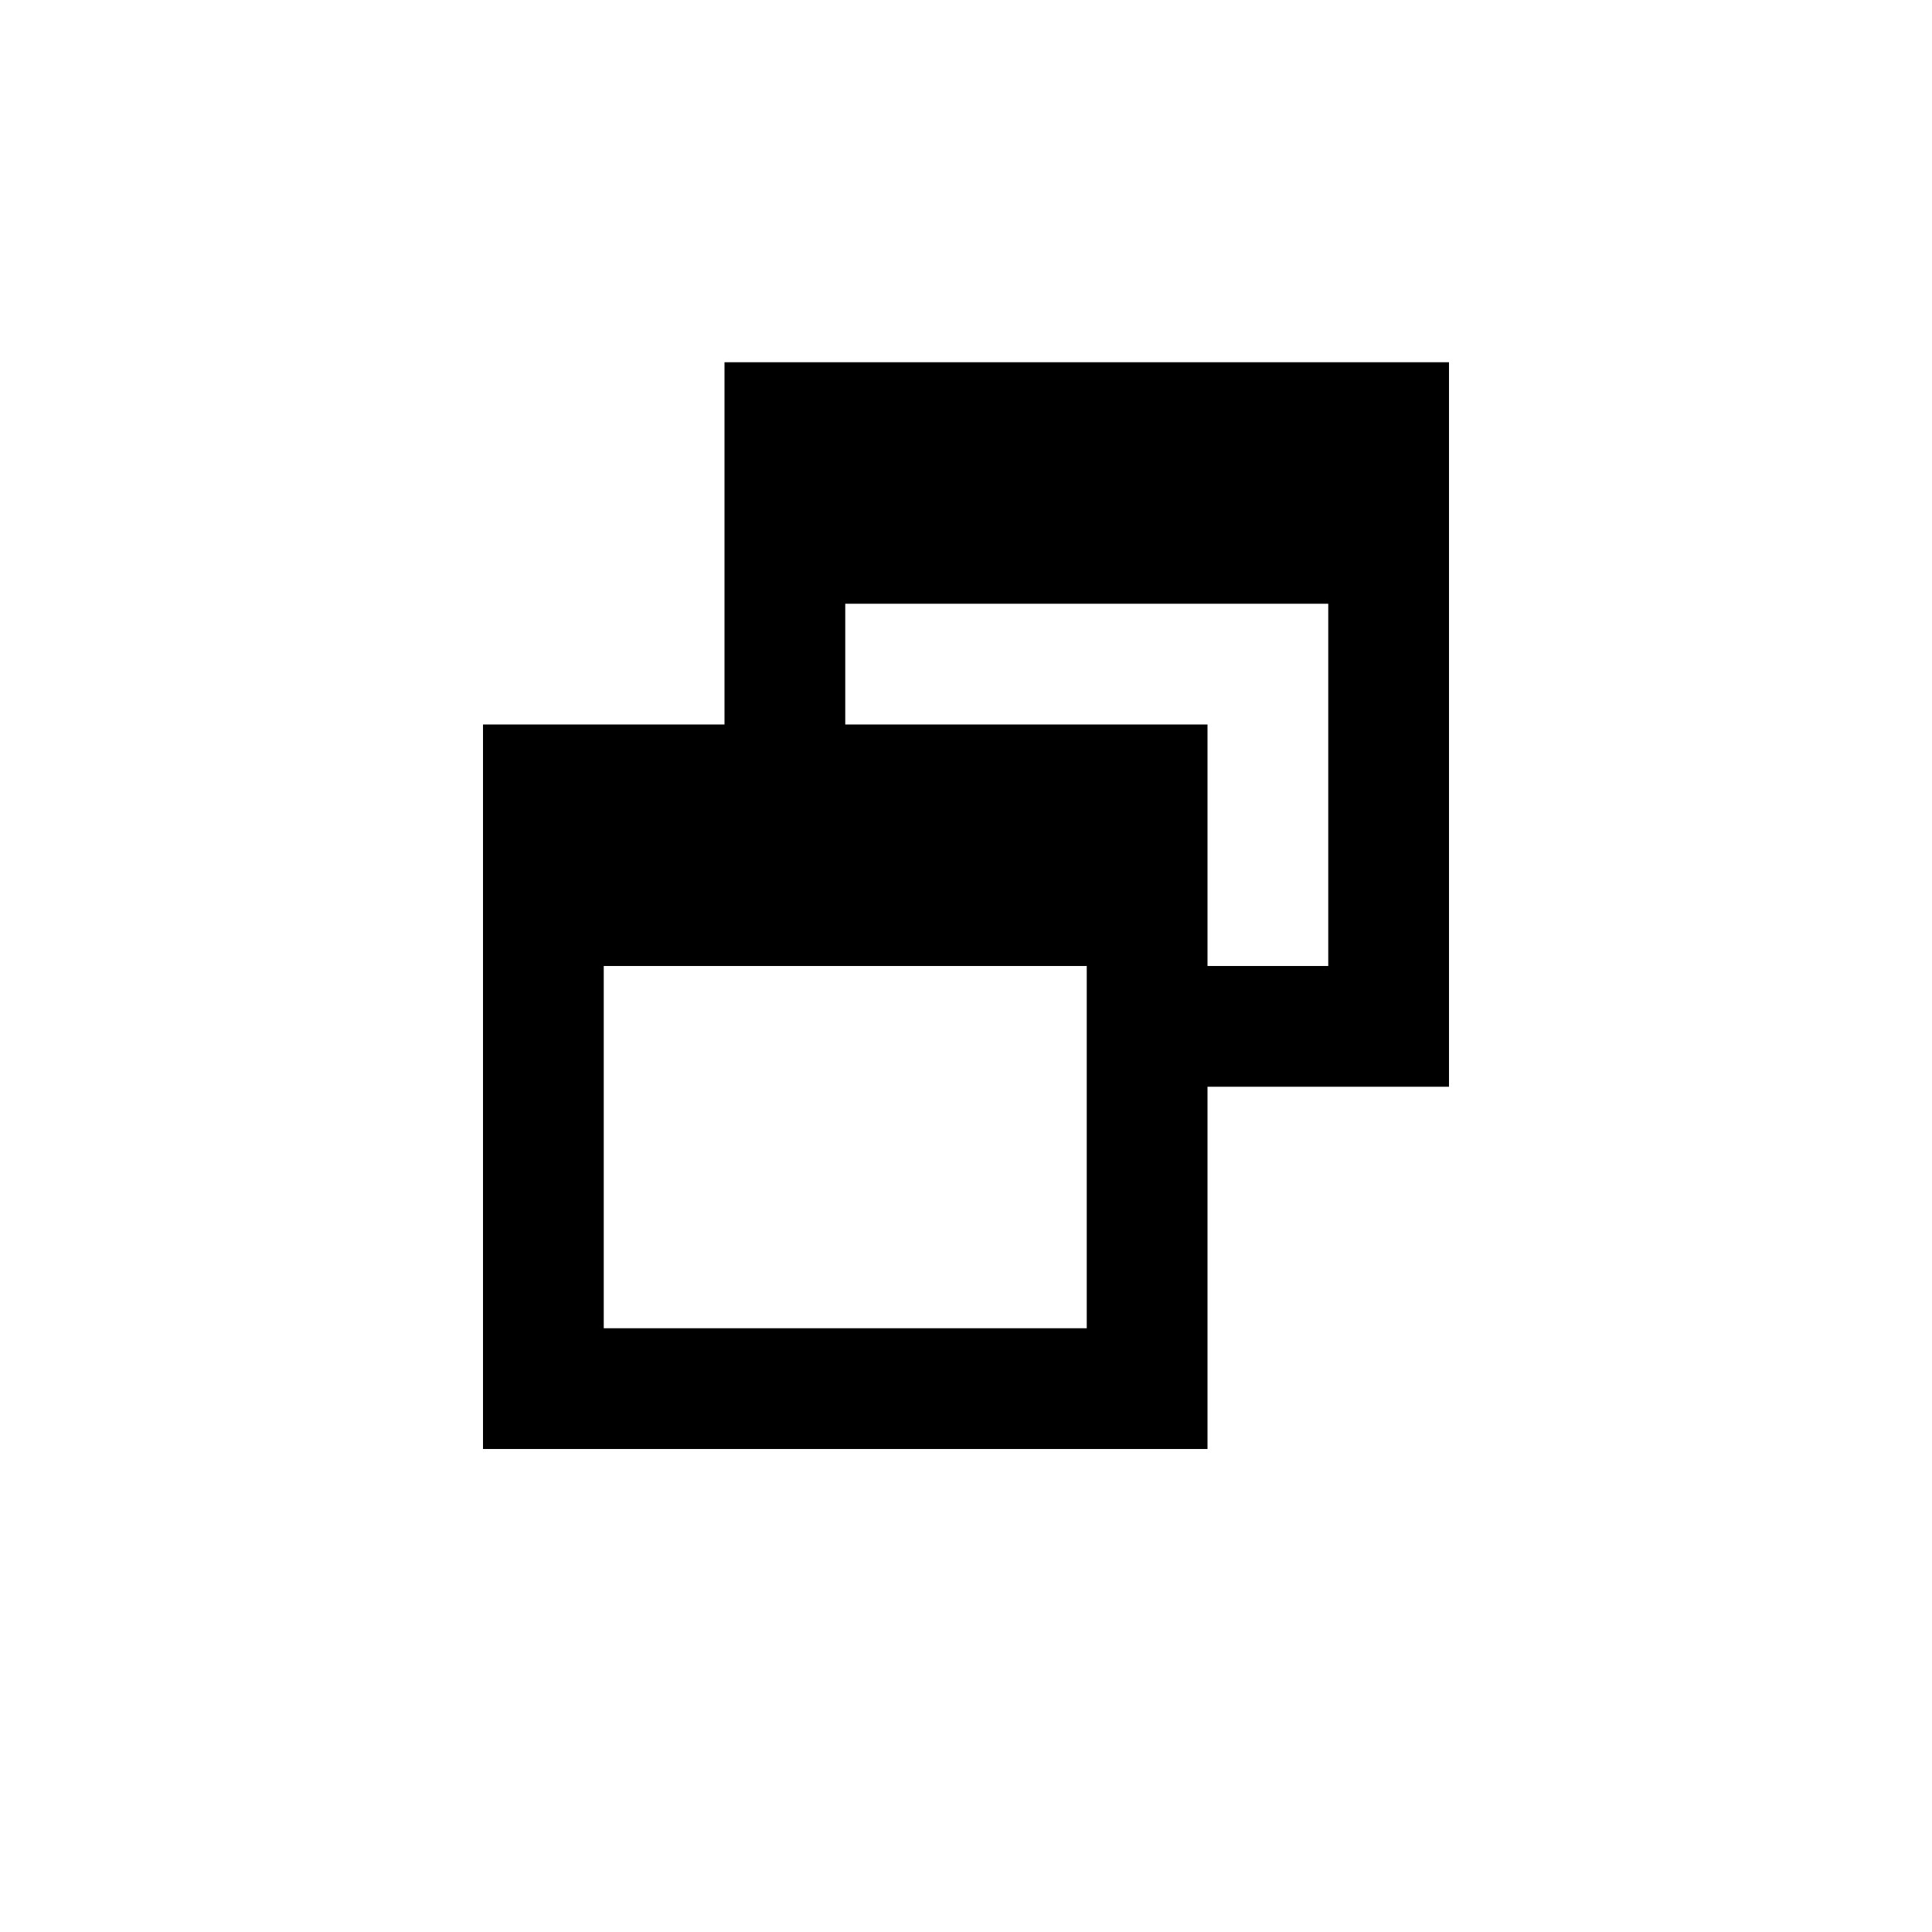
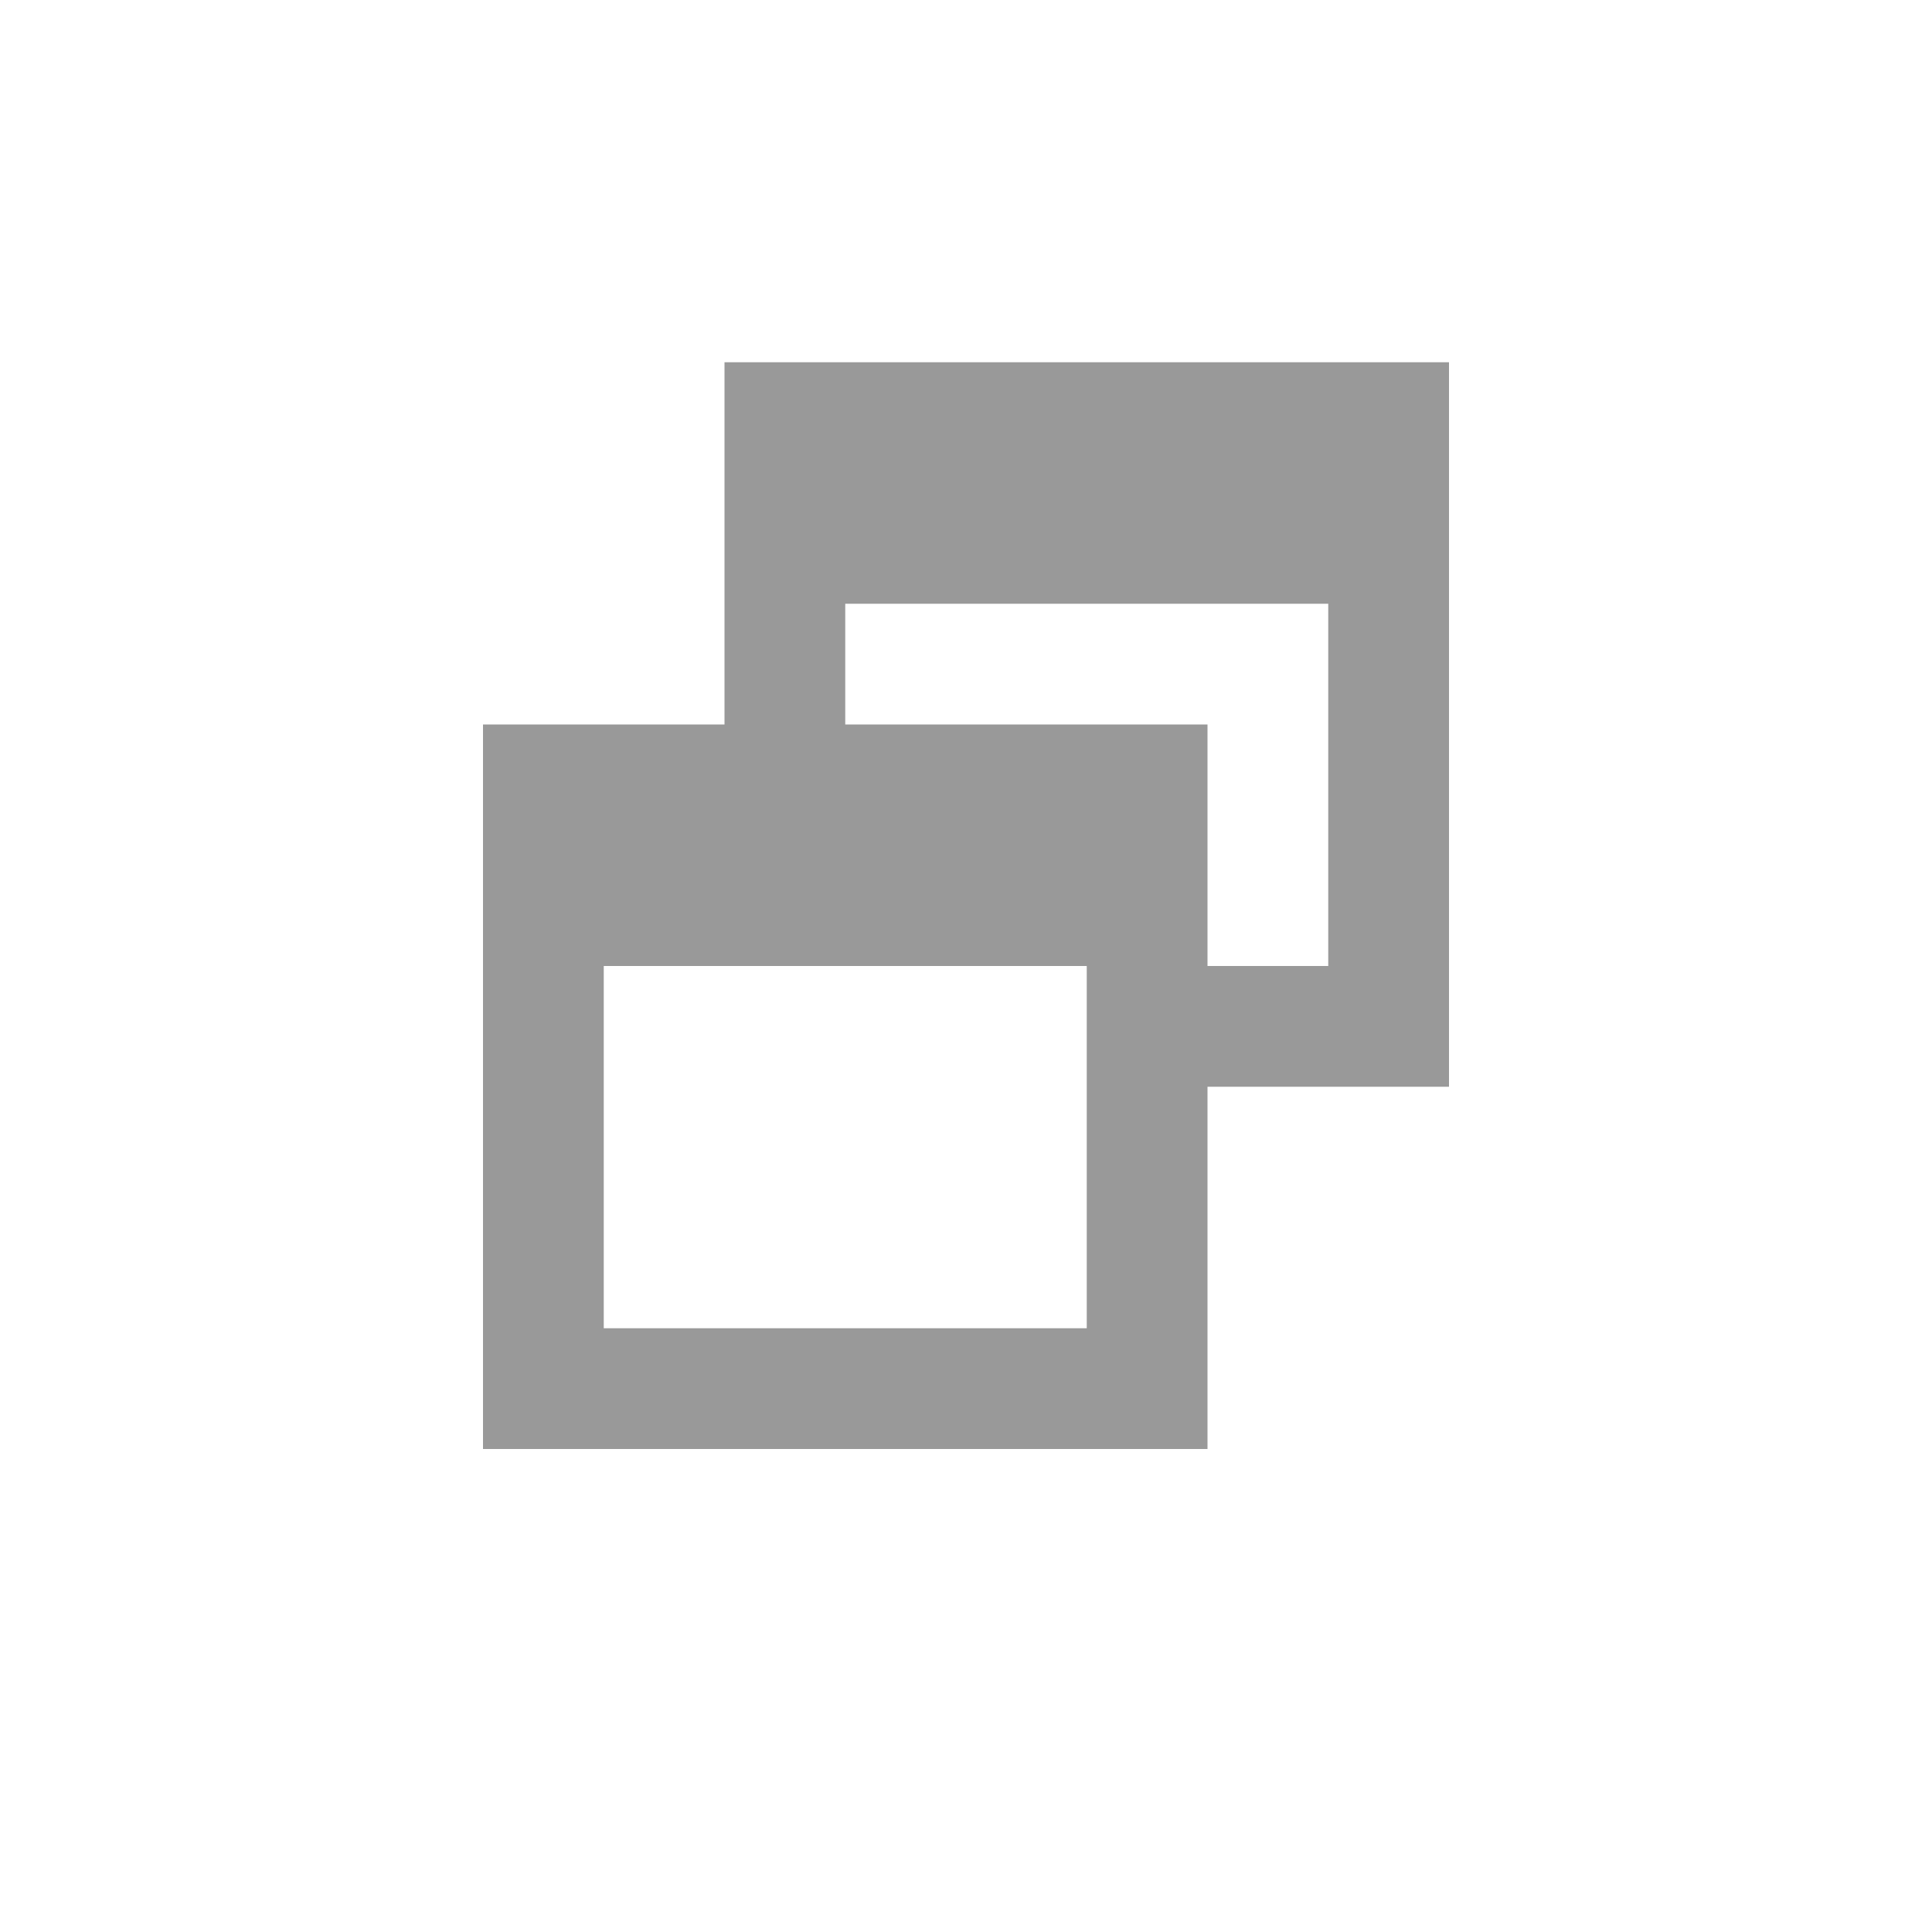
<svg xmlns="http://www.w3.org/2000/svg" width="16px" height="16px" viewBox="0 0 16 16" id="svg2" version="1.1">
  <style id="style2" />
  <defs id="defs4">
    <pattern y="0" x="0" height="6" width="6" patternUnits="userSpaceOnUse" id="EMFhbasepattern" />
    <pattern y="0" x="0" height="6" width="6" patternUnits="userSpaceOnUse" id="EMFhbasepattern-4" />
    <pattern y="0" x="0" height="6" width="6" patternUnits="userSpaceOnUse" id="EMFhbasepattern-3" />
    <pattern y="0" x="0" height="6" width="6" patternUnits="userSpaceOnUse" id="EMFhbasepattern-8" />
    <pattern y="0" x="0" height="6" width="6" patternUnits="userSpaceOnUse" id="EMFhbasepattern-2" />
    <pattern y="0" x="0" height="6" width="6" patternUnits="userSpaceOnUse" id="EMFhbasepattern-9" />
    <pattern y="0" x="0" height="6" width="6" patternUnits="userSpaceOnUse" id="EMFhbasepattern-4-8" />
    <pattern y="0" x="0" height="6" width="6" patternUnits="userSpaceOnUse" id="EMFhbasepattern-3-7" />
    <pattern y="0" x="0" height="6" width="6" patternUnits="userSpaceOnUse" id="EMFhbasepattern-8-0" />
  </defs>
  <g id="layer1" transform="translate(0,-1036.362)">
    <g transform="translate(628,-140.5)" id="g5228">
-       <path id="path893" style="color:#000000;font-style:normal;font-variant:normal;font-weight:normal;font-stretch:normal;font-size:medium;line-height:normal;font-family:sans-serif;font-variant-ligatures:normal;font-variant-position:normal;font-variant-caps:normal;font-variant-numeric:normal;font-variant-alternates:normal;font-variant-east-asian:normal;font-feature-settings:normal;font-variation-settings:normal;text-indent:0;text-align:start;text-decoration:none;text-decoration-line:none;text-decoration-style:solid;text-decoration-color:#000000;letter-spacing:normal;word-spacing:normal;text-transform:none;writing-mode:lr-tb;direction:ltr;text-orientation:mixed;dominant-baseline:auto;baseline-shift:baseline;text-anchor:start;white-space:normal;shape-padding:0;shape-margin:0;inline-size:0;clip-rule:nonzero;display:inline;overflow:visible;visibility:visible;opacity:1;isolation:auto;mix-blend-mode:normal;color-interpolation:sRGB;color-interpolation-filters:linearRGB;solid-color:#000000;solid-opacity:1;vector-effect:none;fill:#000000;fill-opacity:1;fill-rule:nonzero;stroke:none;stroke-width:1;stroke-linecap:square;stroke-linejoin:miter;stroke-miterlimit:9.2;stroke-dasharray:none;stroke-dashoffset:0;stroke-opacity:1;paint-order:stroke fill markers;color-rendering:auto;image-rendering:auto;shape-rendering:auto;text-rendering:auto;enable-background:accumulate;stop-color:#000000;stop-opacity:1" d="m -622,1179.862 v 0.5 1.5 1 h -2 v 0.5 1.5 4 h 6 v -3 h 2 v -4 -2 z m 1,2 h 4 v 3 h -1 v -2 h -3 z m -2,3 h 4 v 3 h -4 z" />
+       <path id="path893" style="color:#000000;font-style:normal;font-variant:normal;font-weight:normal;font-stretch:normal;font-size:medium;line-height:normal;font-family:sans-serif;font-variant-ligatures:normal;font-variant-position:normal;font-variant-caps:normal;font-variant-numeric:normal;font-variant-alternates:normal;font-variant-east-asian:normal;font-feature-settings:normal;font-variation-settings:normal;text-indent:0;text-align:start;text-decoration:none;text-decoration-line:none;text-decoration-style:solid;text-decoration-color:#000000;letter-spacing:normal;word-spacing:normal;text-transform:none;writing-mode:lr-tb;direction:ltr;text-orientation:mixed;dominant-baseline:auto;baseline-shift:baseline;text-anchor:start;white-space:normal;shape-padding:0;shape-margin:0;inline-size:0;clip-rule:nonzero;display:inline;overflow:visible;visibility:visible;opacity:1;isolation:auto;mix-blend-mode:normal;color-interpolation:sRGB;color-interpolation-filters:linearRGB;solid-color:#000000;solid-opacity:1;vector-effect:none;fill:#999999;fill-opacity:1;fill-rule:nonzero;stroke:none;stroke-width:1;stroke-linecap:square;stroke-linejoin:miter;stroke-miterlimit:9.2;stroke-dasharray:none;stroke-dashoffset:0;stroke-opacity:1;paint-order:stroke fill markers;color-rendering:auto;image-rendering:auto;shape-rendering:auto;text-rendering:auto;enable-background:accumulate;stop-color:#000000;stop-opacity:1" d="m -622,1179.862 v 0.5 1.5 1 h -2 v 0.5 1.5 4 h 6 v -3 h 2 v -4 -2 z m 1,2 h 4 v 3 h -1 v -2 h -3 z m -2,3 h 4 v 3 h -4 z" />
    </g>
  </g>
  <style id="style2-3" />
</svg>
